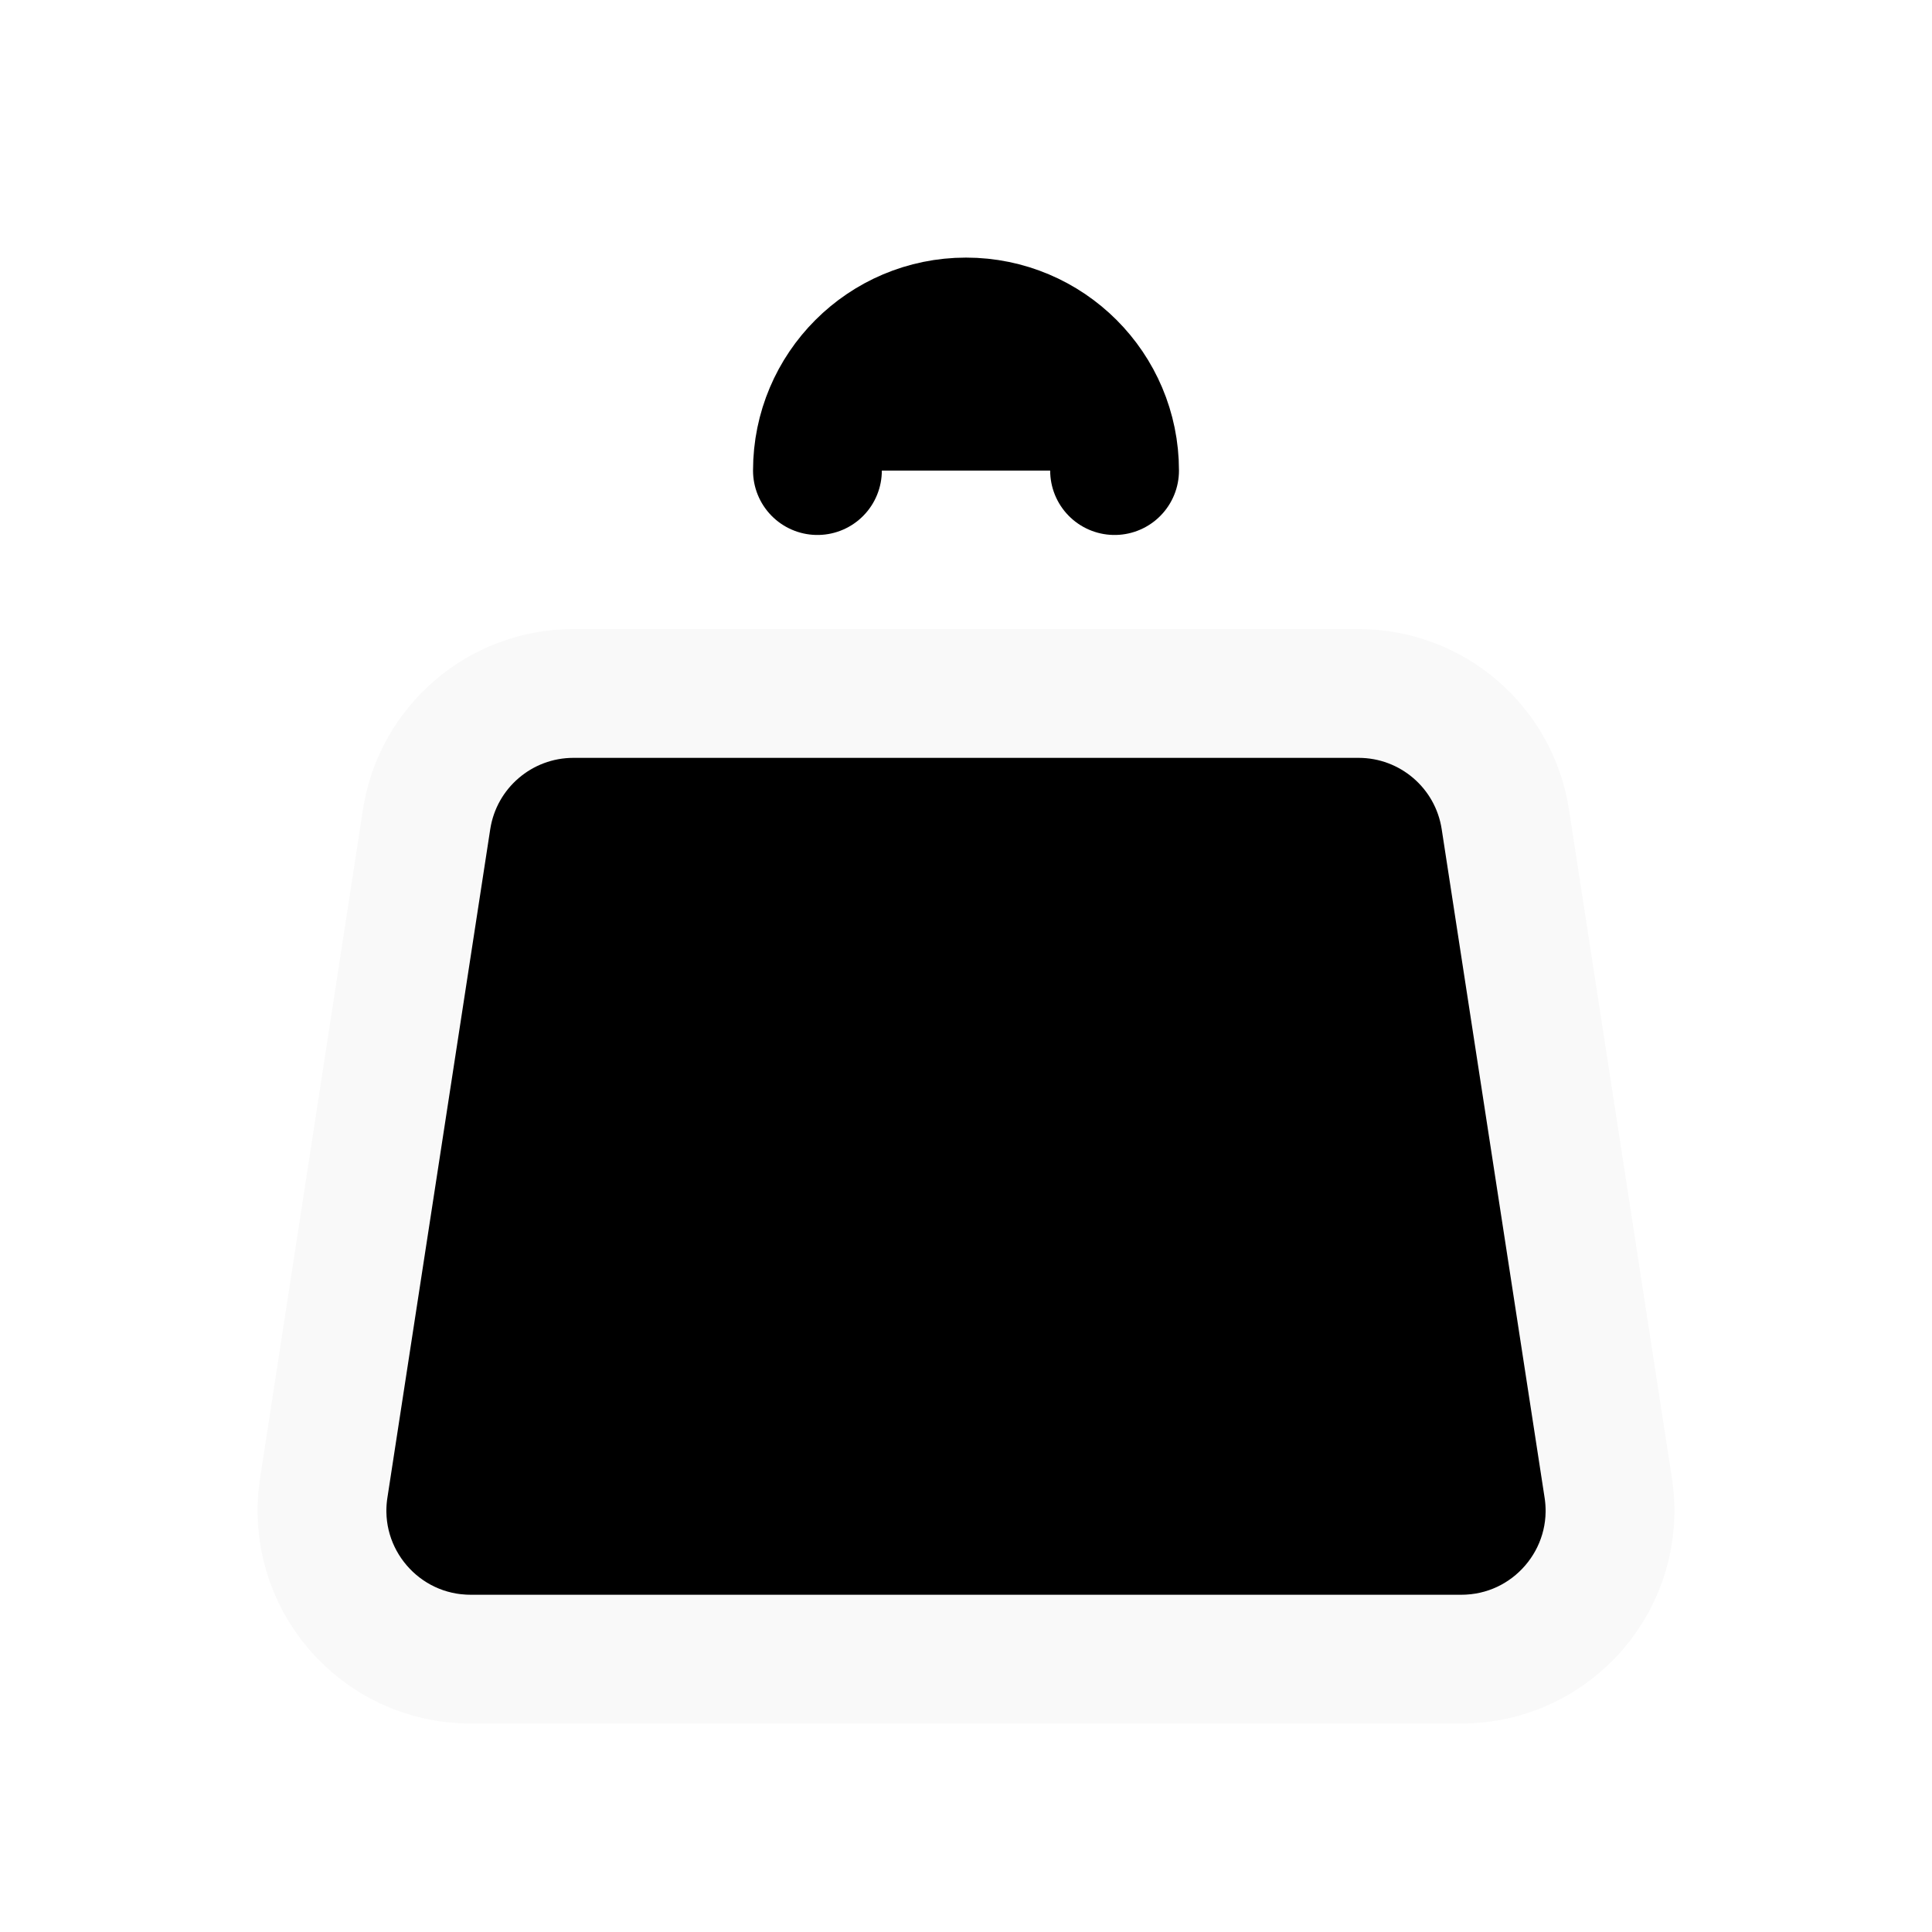
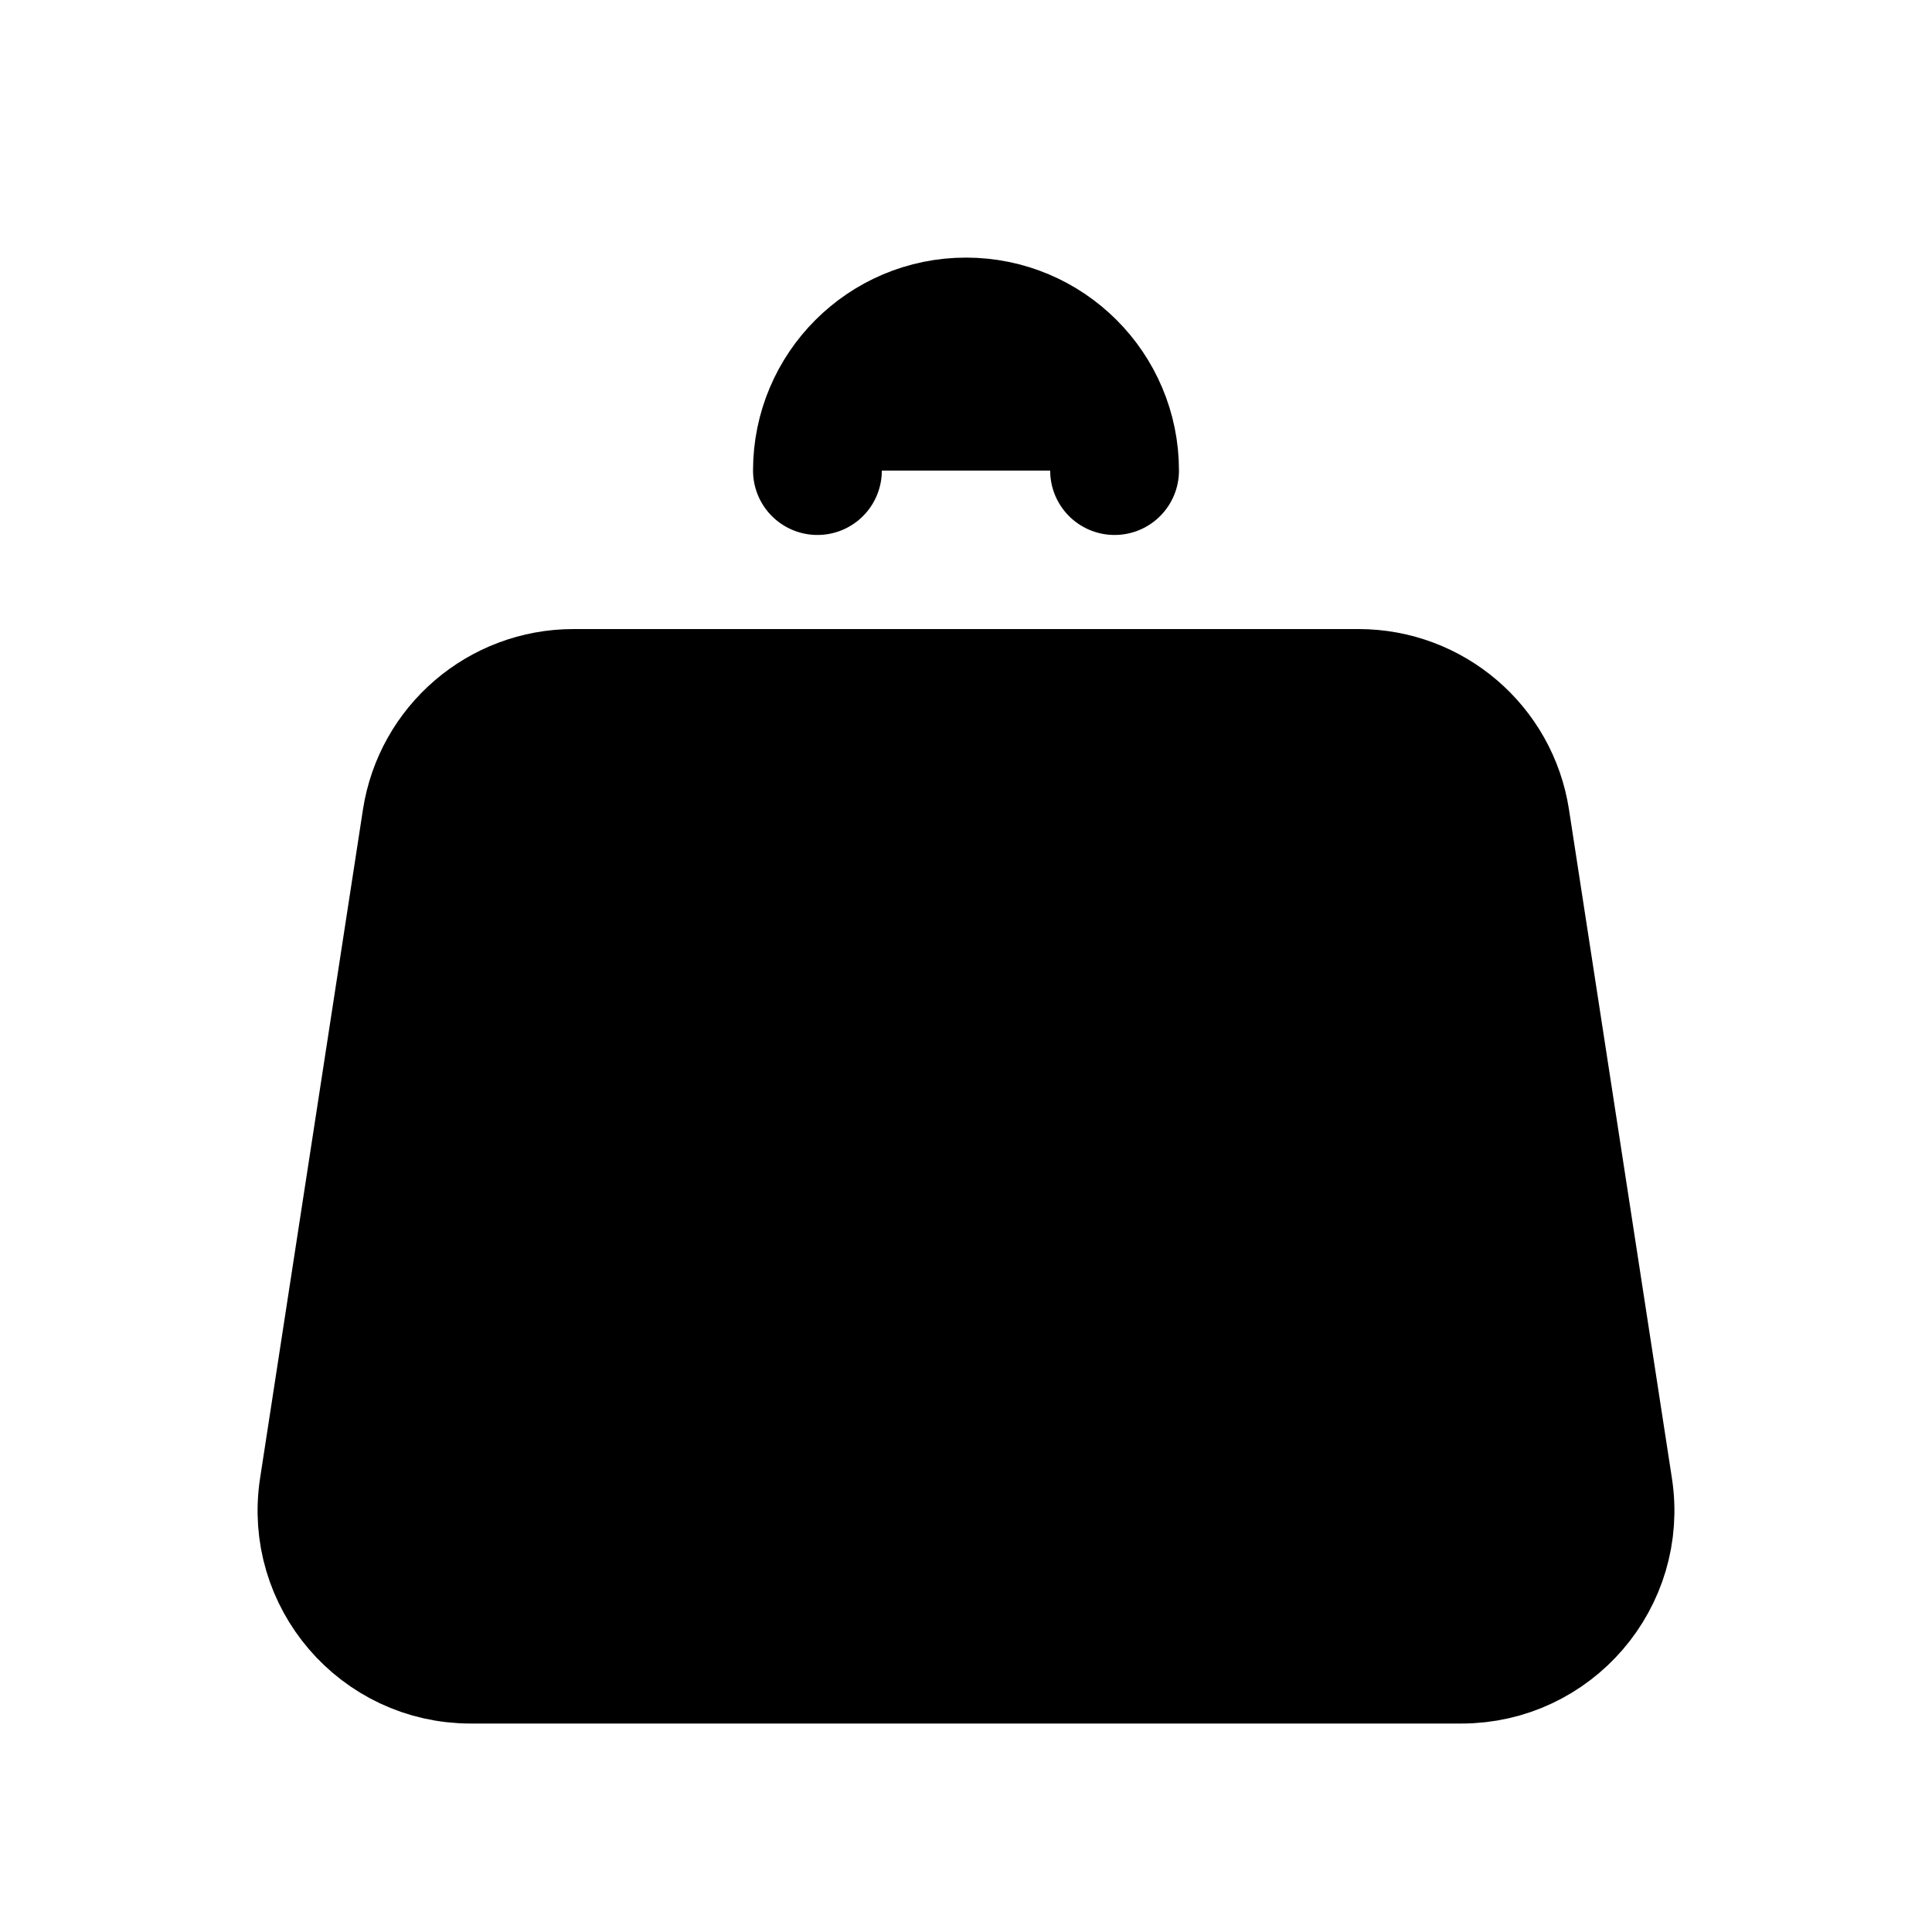
- <svg xmlns="http://www.w3.org/2000/svg" width="30" height="30" stroke="CurrentColor" viewBox="0 0 30 30">
-   <path d="M23.375 12.724L24.973 23.105C25.188 24.503 24.106 25.763 22.692 25.763H7.308C5.894 25.763 4.812 24.503 5.027 23.105L6.624 12.724C6.798 11.598 7.766 10.768 8.905 10.768H21.095C22.234 10.768 23.202 11.598 23.375 12.724Z" stroke="#F9F9F9" stroke-width="2" stroke-linecap="round" stroke-linejoin="round" />
+ <svg xmlns="http://www.w3.org/2000/svg" width="30" height="30" stroke="currentColor" viewBox="0 0 30 30">
+   <path d="M23.375 12.724L24.973 23.105C25.188 24.503 24.106 25.763 22.692 25.763H7.308C5.894 25.763 4.812 24.503 5.027 23.105L6.624 12.724C6.798 11.598 7.766 10.768 8.905 10.768H21.095C22.234 10.768 23.202 11.598 23.375 12.724Z" stroke="currentColor" stroke-width="2" stroke-linecap="round" stroke-linejoin="round" />
  <path d="M17.307 7.307C17.307 6.033 16.274 5 15 5C13.726 5 12.693 6.033 12.693 7.307" stroke-width="2" stroke-linecap="round" stroke-linejoin="round" />
</svg>
